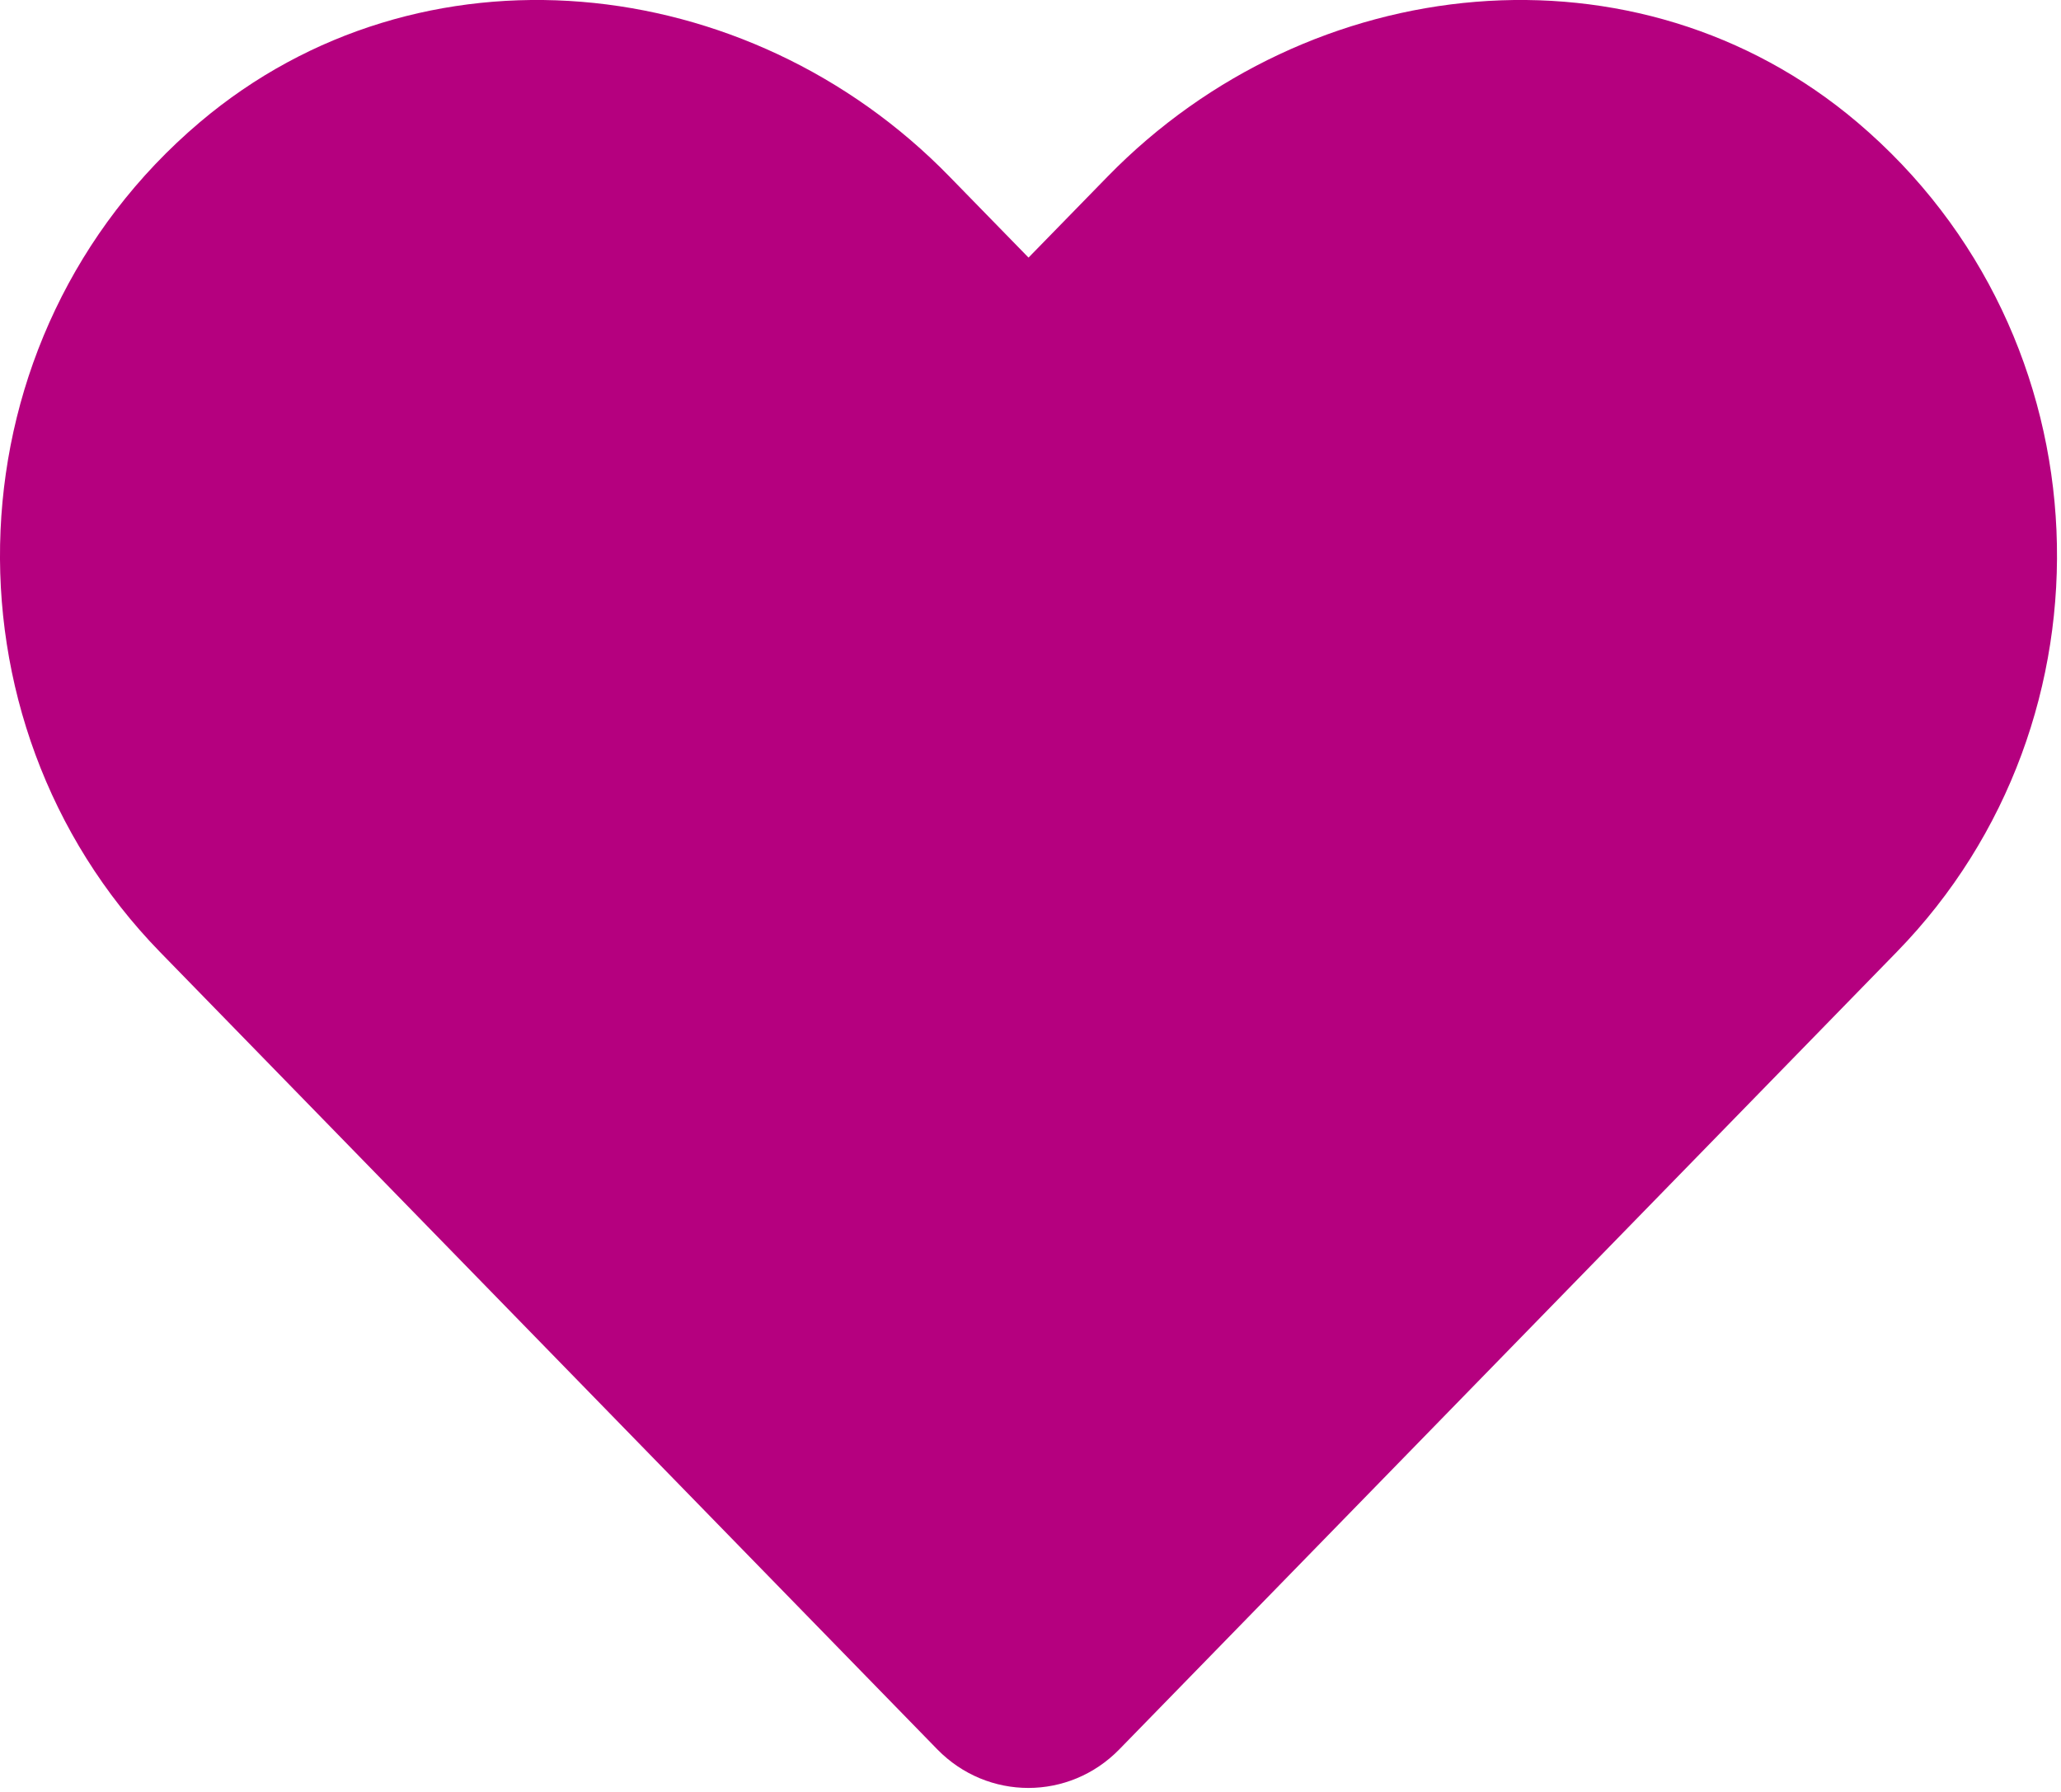
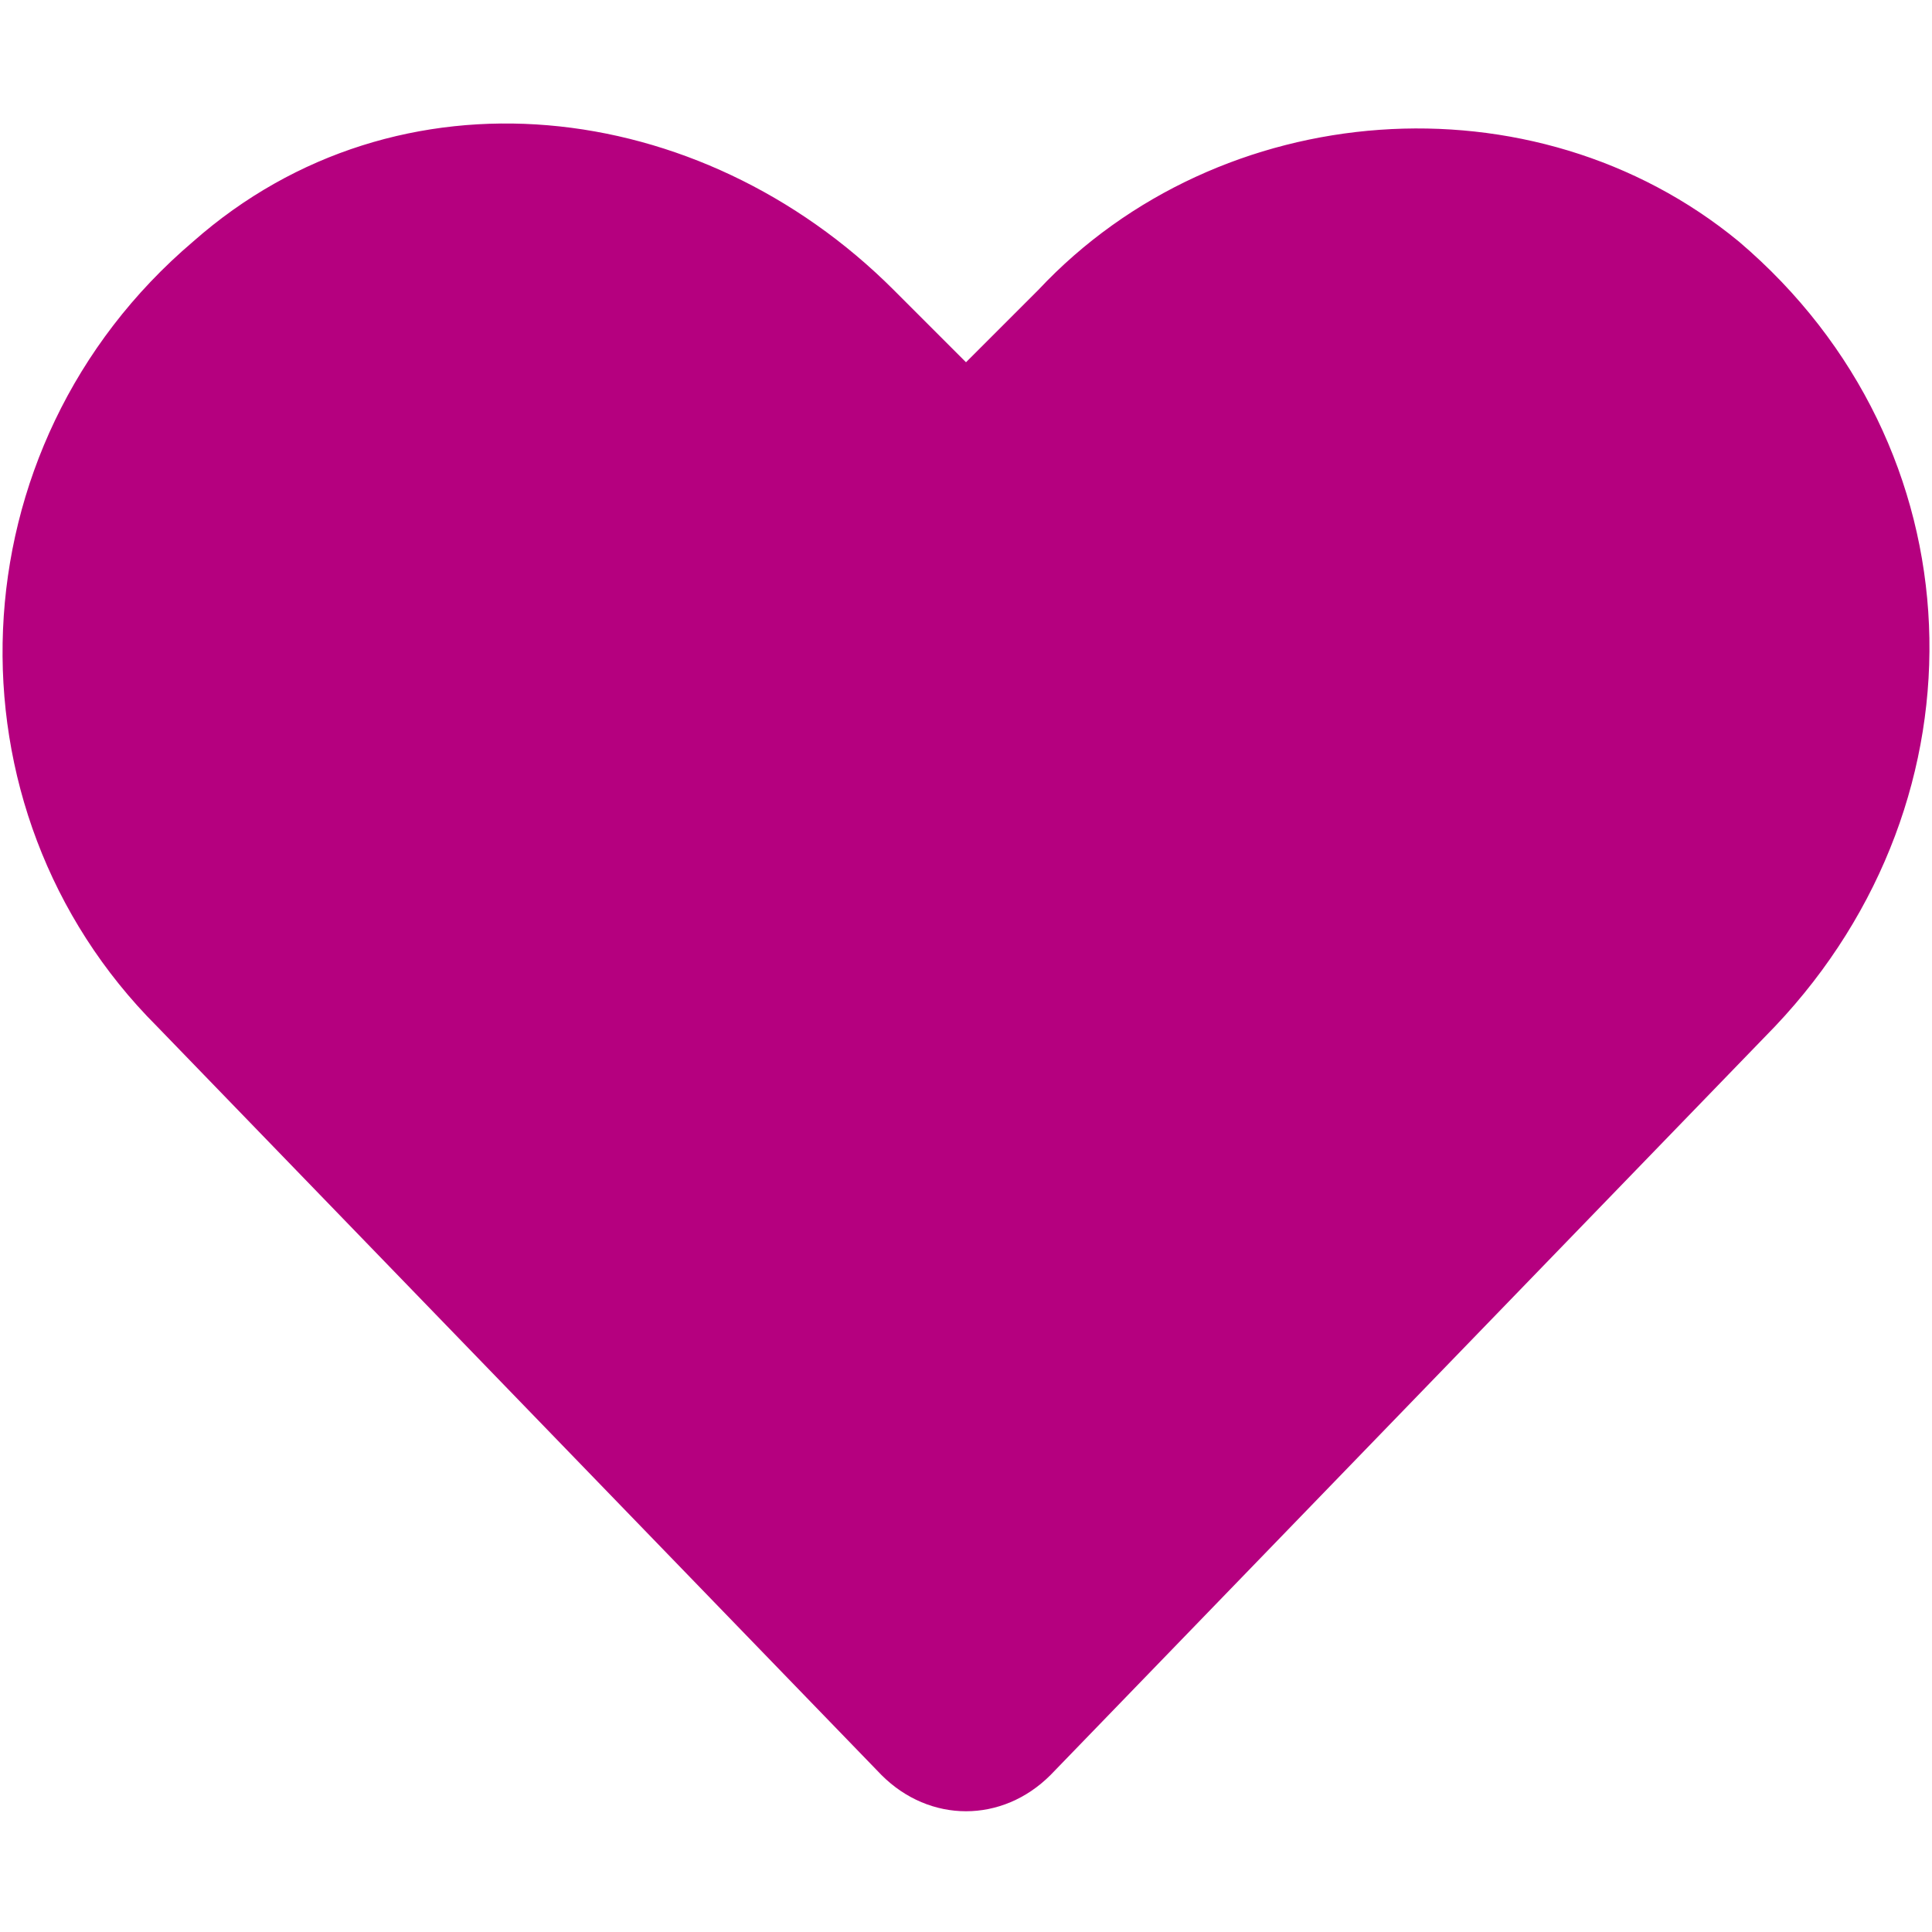
- <svg xmlns="http://www.w3.org/2000/svg" width="23px" height="20px" viewBox="0 0 23 20" version="1.1">
-   <defs />
-   <g id="FxA" stroke="none" stroke-width="1" fill="none" fill-rule="evenodd">
-     <g id="#4791" transform="translate(-1113, -303)" fill="#B5007F" fill-rule="nonzero">
+ <svg xmlns="http://www.w3.org/2000/svg" version="1.1" id="Layer_1" x="0px" y="0px" viewBox="0 0 16 16" style="enable-background:new 0 0 16 16;" xml:space="preserve">
+   <style type="text/css">
+ 	.st0{fill:#B5007F;}
+ </style>
+   <g id="FxA">
+     <g id="_x23_4791" transform="translate(-1113, -303)">
      <g id="Group-8" transform="translate(972, 277)">
        <g id="Heart" transform="translate(141, 26)">
-           <path d="M20.727,1.365 C18.271,-0.716 14.617,-0.342 12.361,1.97 L11.478,2.875 L10.595,1.97 C8.344,-0.342 4.686,-0.716 2.229,1.365 C-0.587,3.752 -0.735,8.037 1.785,10.625 L10.46,19.525 C11.021,20.099 11.931,20.099 12.491,19.525 L21.167,10.625 C23.691,8.037 23.543,3.752 20.727,1.365 Z" id="Shape-Copy" />
+           <path id="Shape-Copy" class="st0" d="M14.4,2c-1.7-1.4-4.3-1.2-5.8,0.4L8,3L7.4,2.4C5.8,0.8,3.3,0.5,1.6,2      c-2,1.7-2.1,4.7-0.3,6.5l6,6.2c0.4,0.4,1,0.4,1.4,0l6-6.2C16.5,6.6,16.4,3.7,14.4,2z" />
        </g>
      </g>
    </g>
  </g>
</svg>
